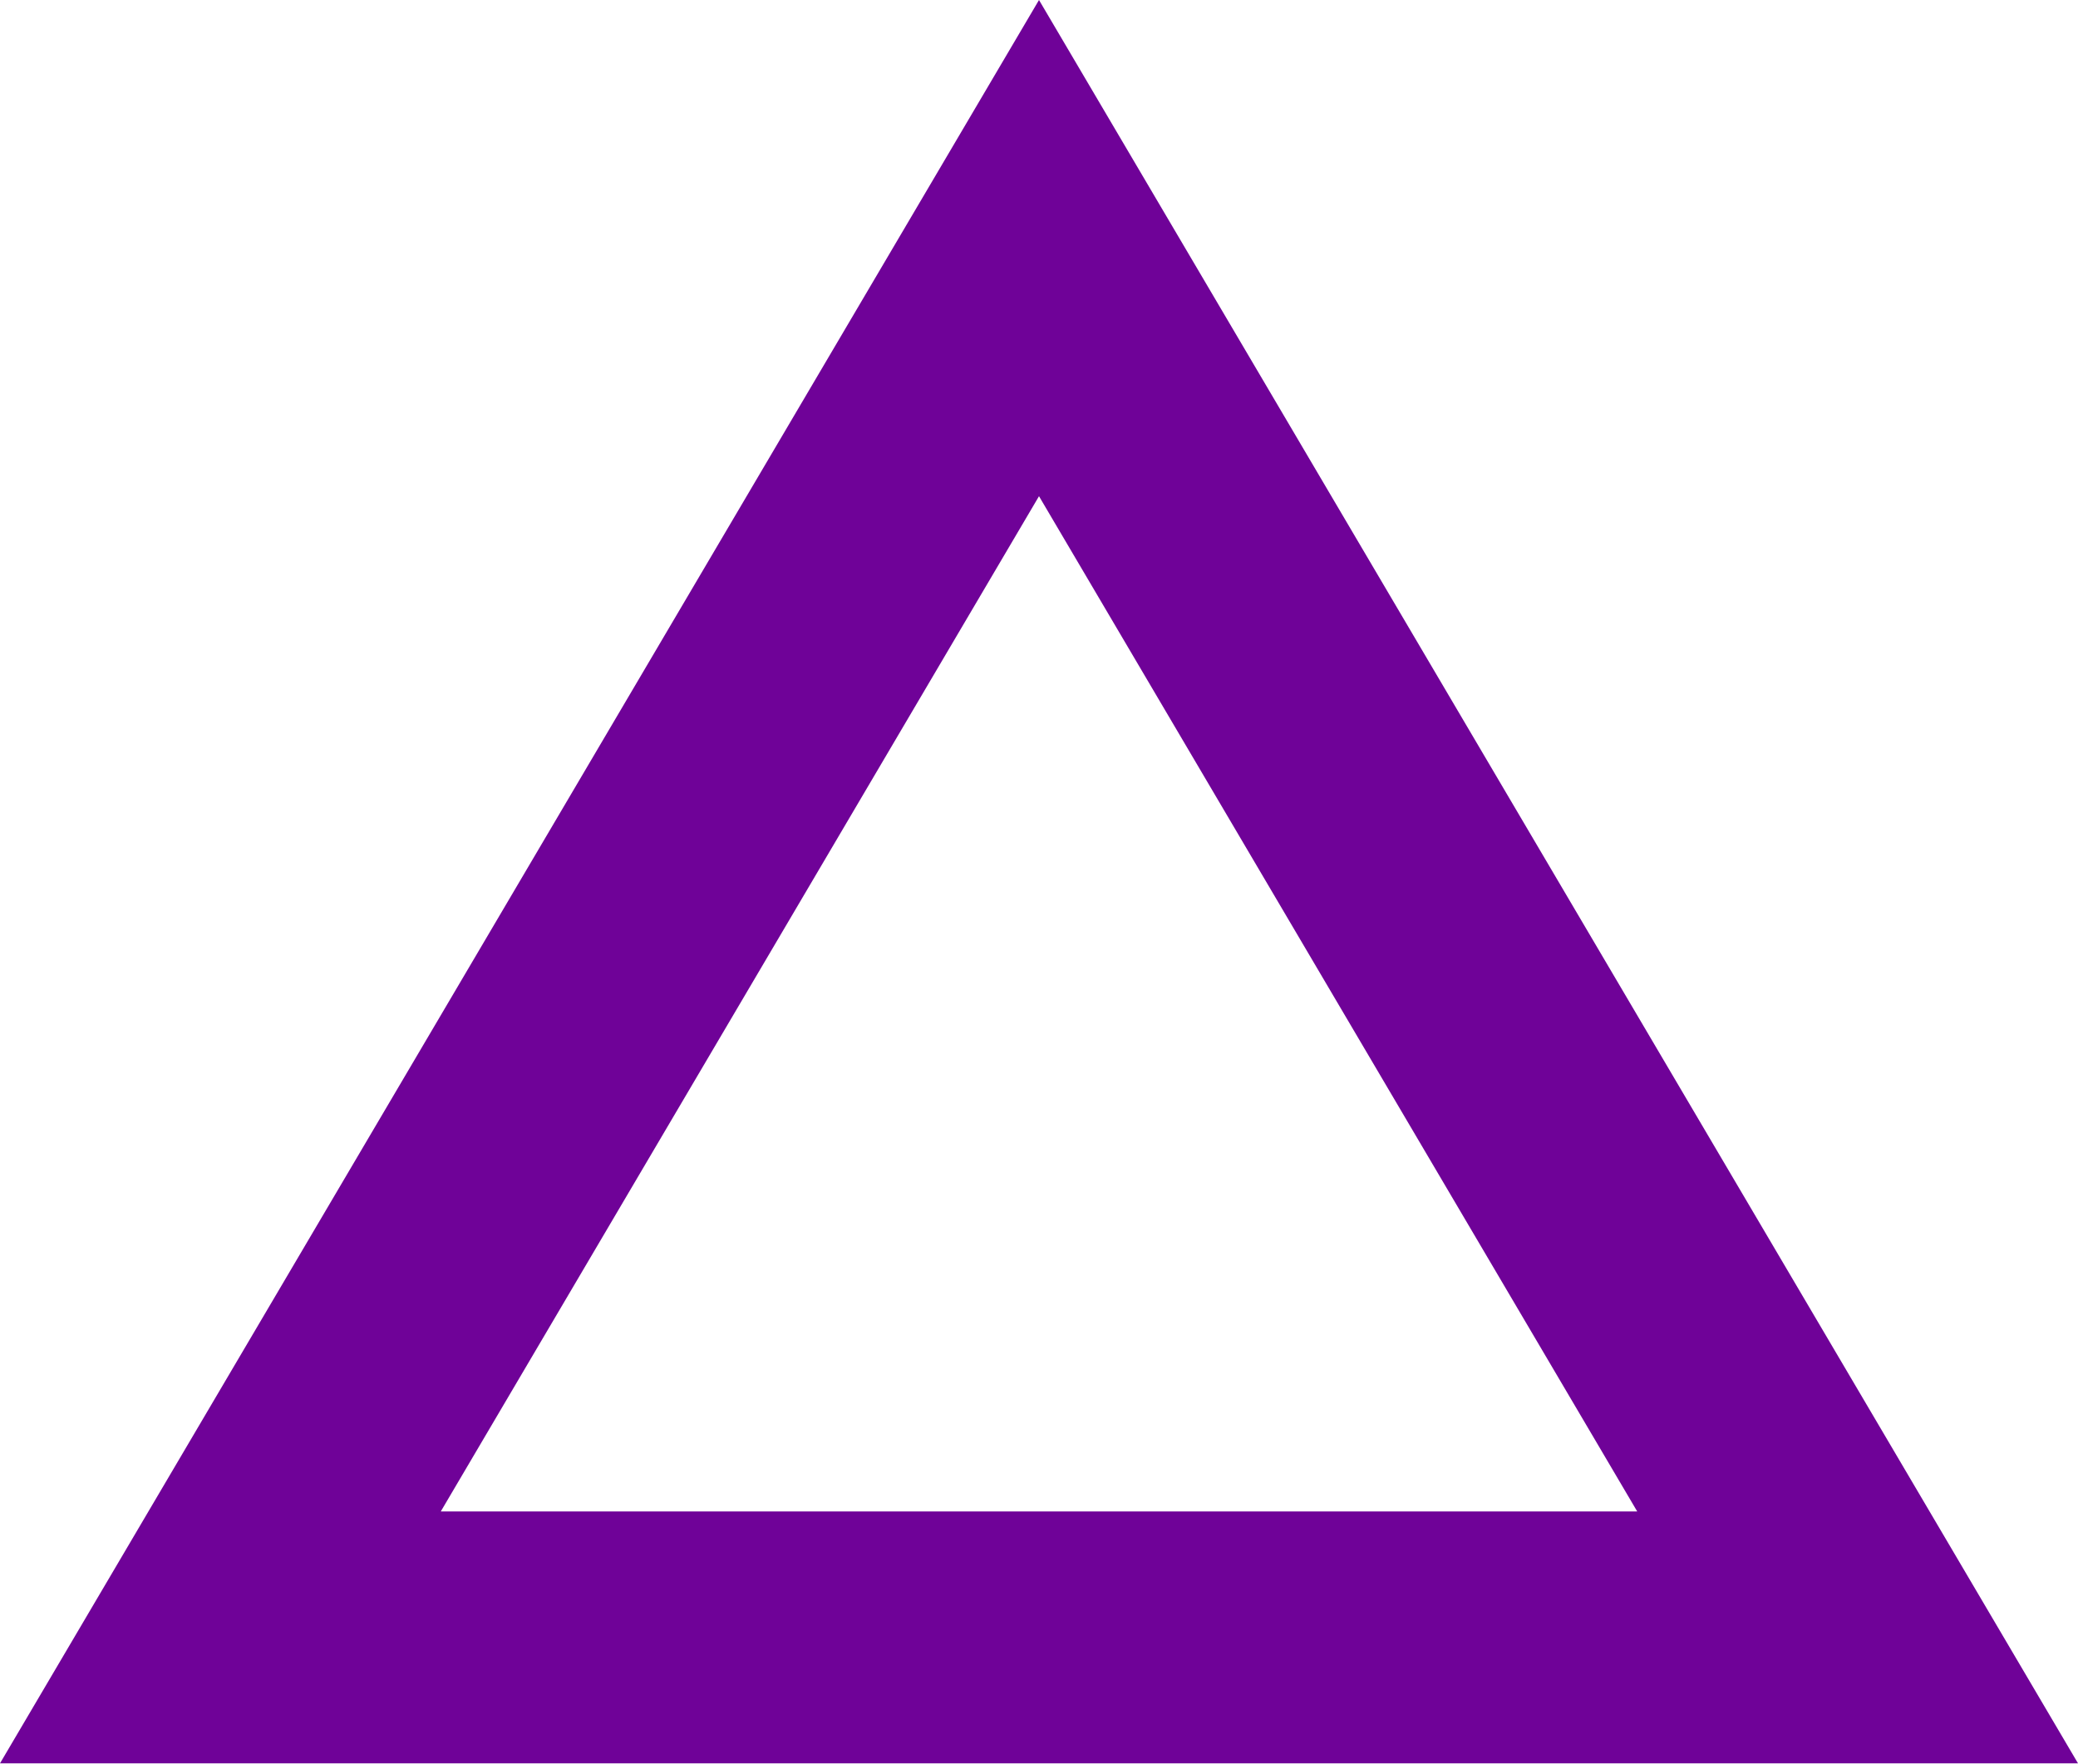
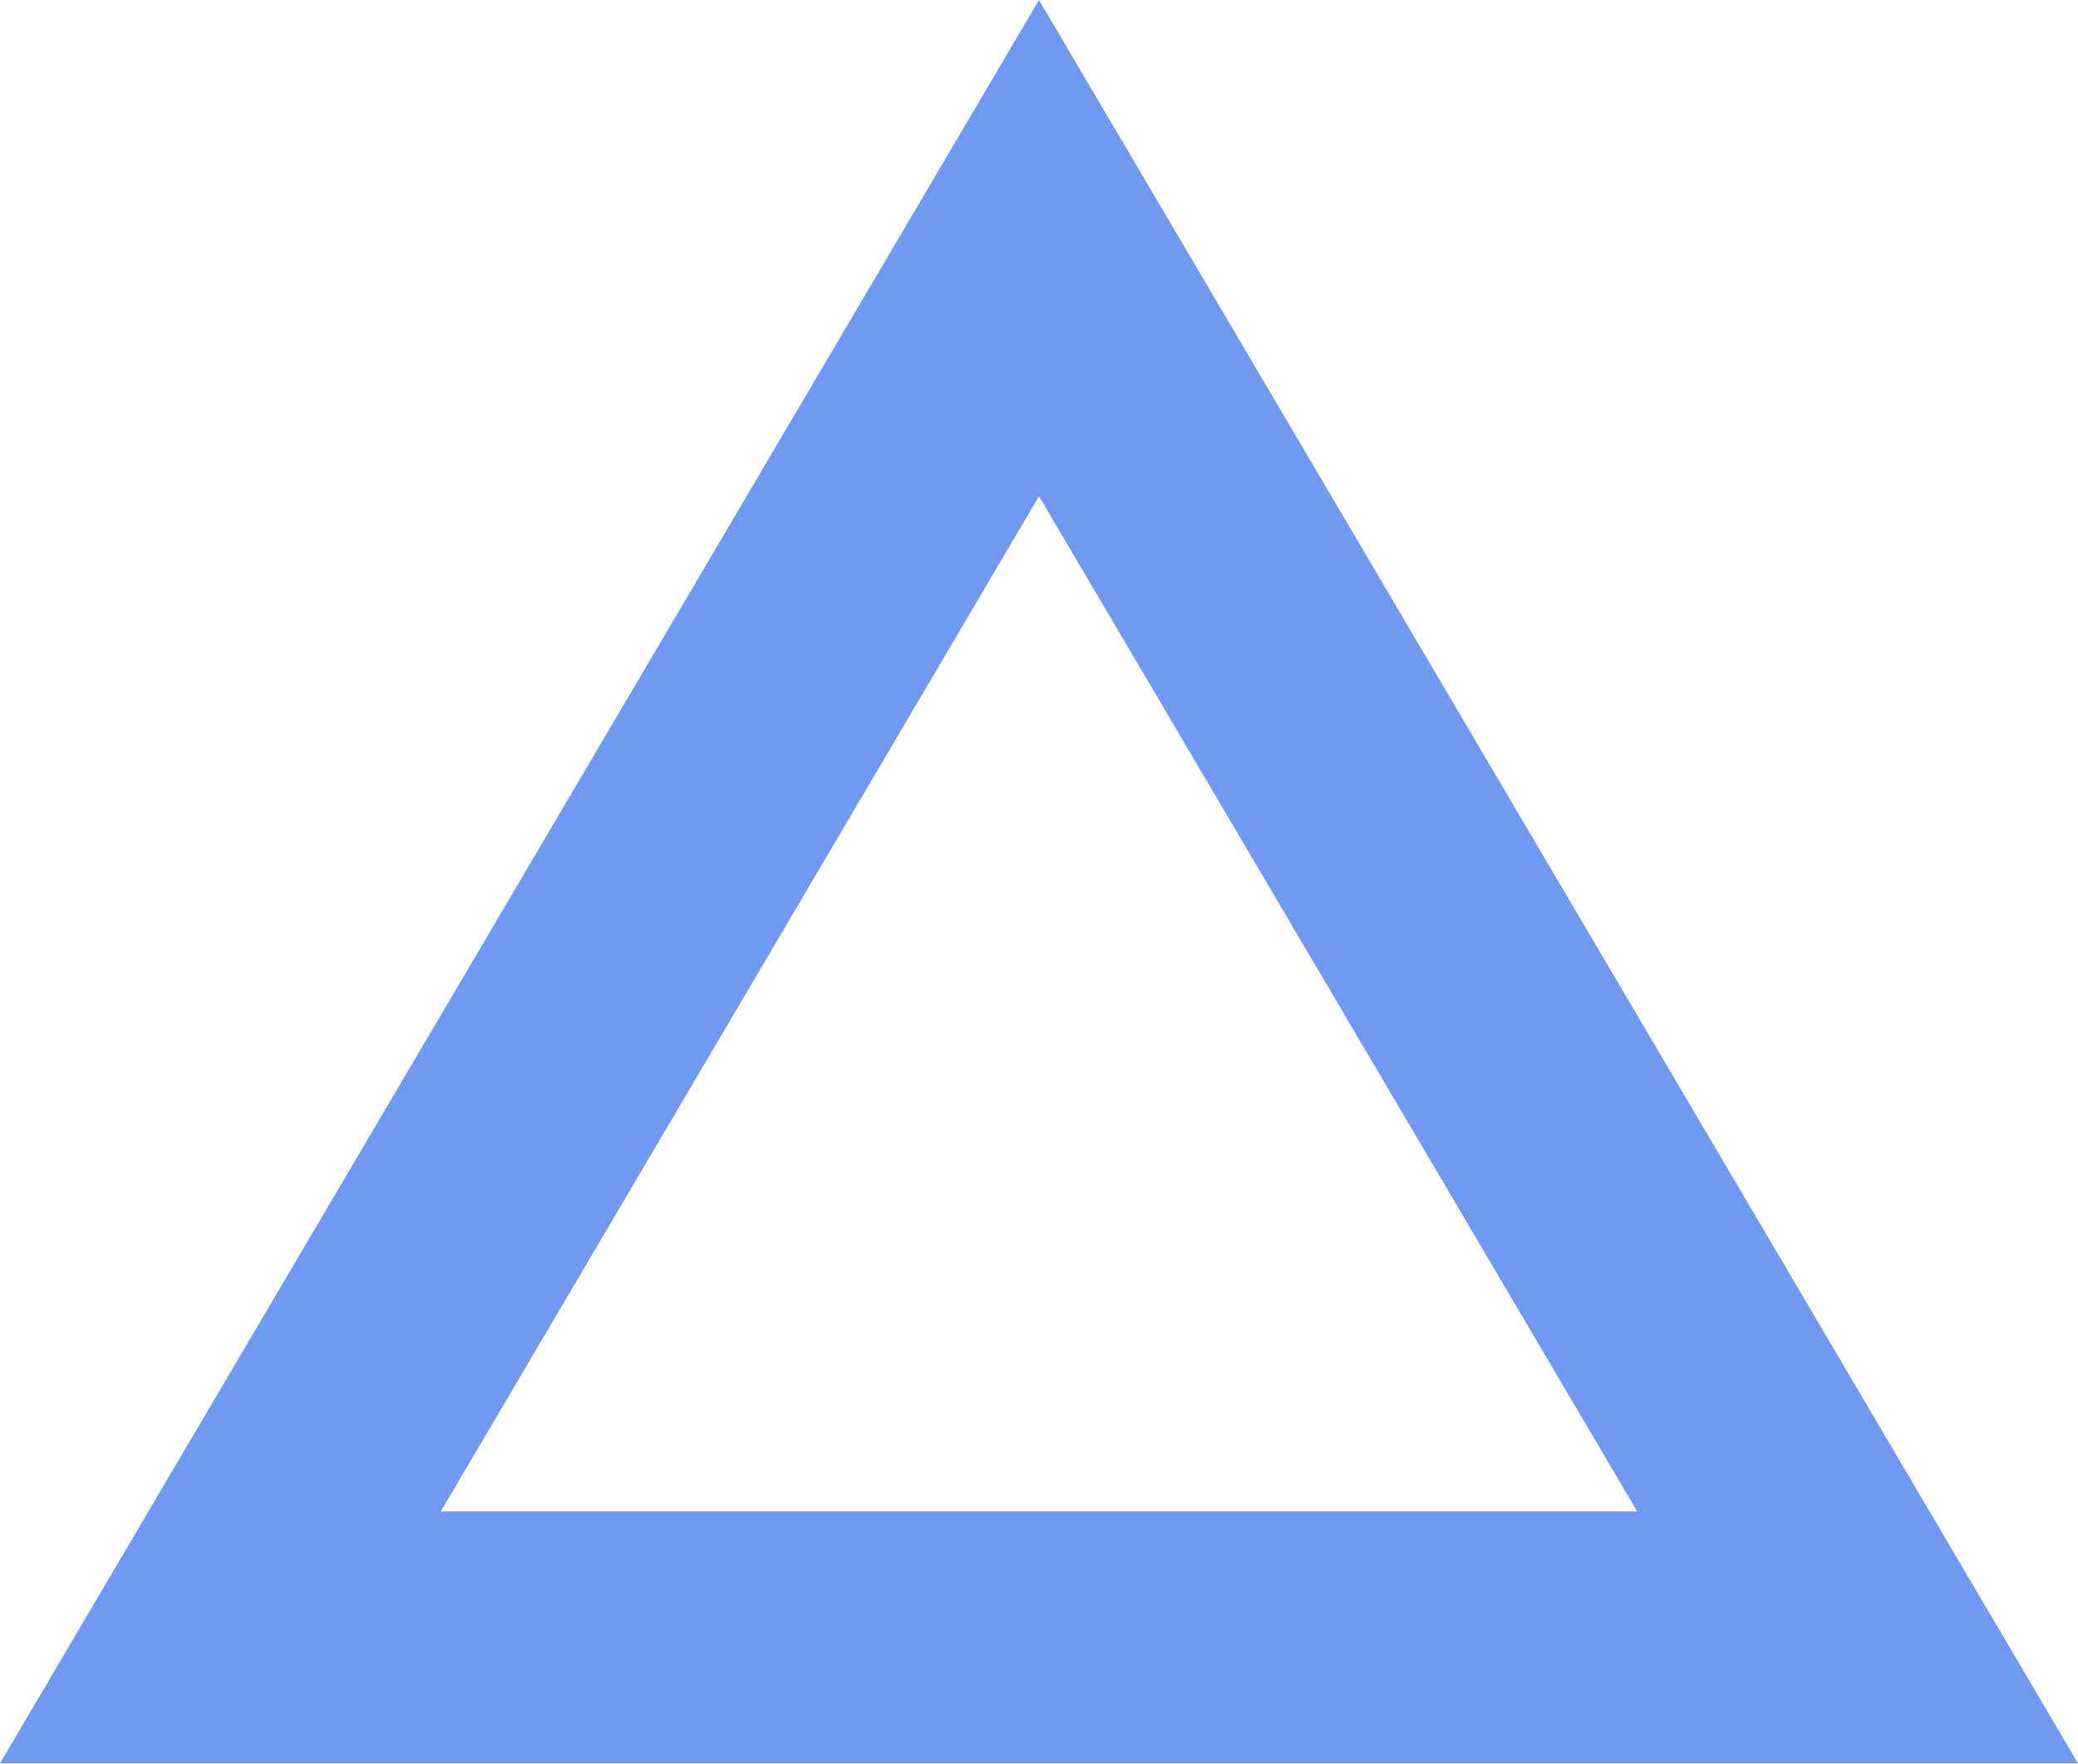
- <svg xmlns="http://www.w3.org/2000/svg" height="28" viewBox="0 0 33 28" width="33">
-   <g fill="none">
-     <path d="m16.5 0 16.5 28h-33z" />
-     <path d="m16.5 7.879-9.5 16.121h19zm0-7.879 16.5 28h-33z" fill="#6f0298" />
+ <svg xmlns="http://www.w3.org/2000/svg" version="1.1" id="Capa_1" x="0px" y="0px" width="33px" height="28px" viewBox="0 0 33 28" enable-background="new 0 0 33 28" xml:space="preserve">
+   <g>
+     <path fill="none" d="M16.5,0L33,28H0L16.5,0z" />
+     <path fill="#7099F1" d="M16.5,7.879L7,24h19L16.5,7.879z M16.5,0L33,28H0L16.5,0z" />
  </g>
</svg>
